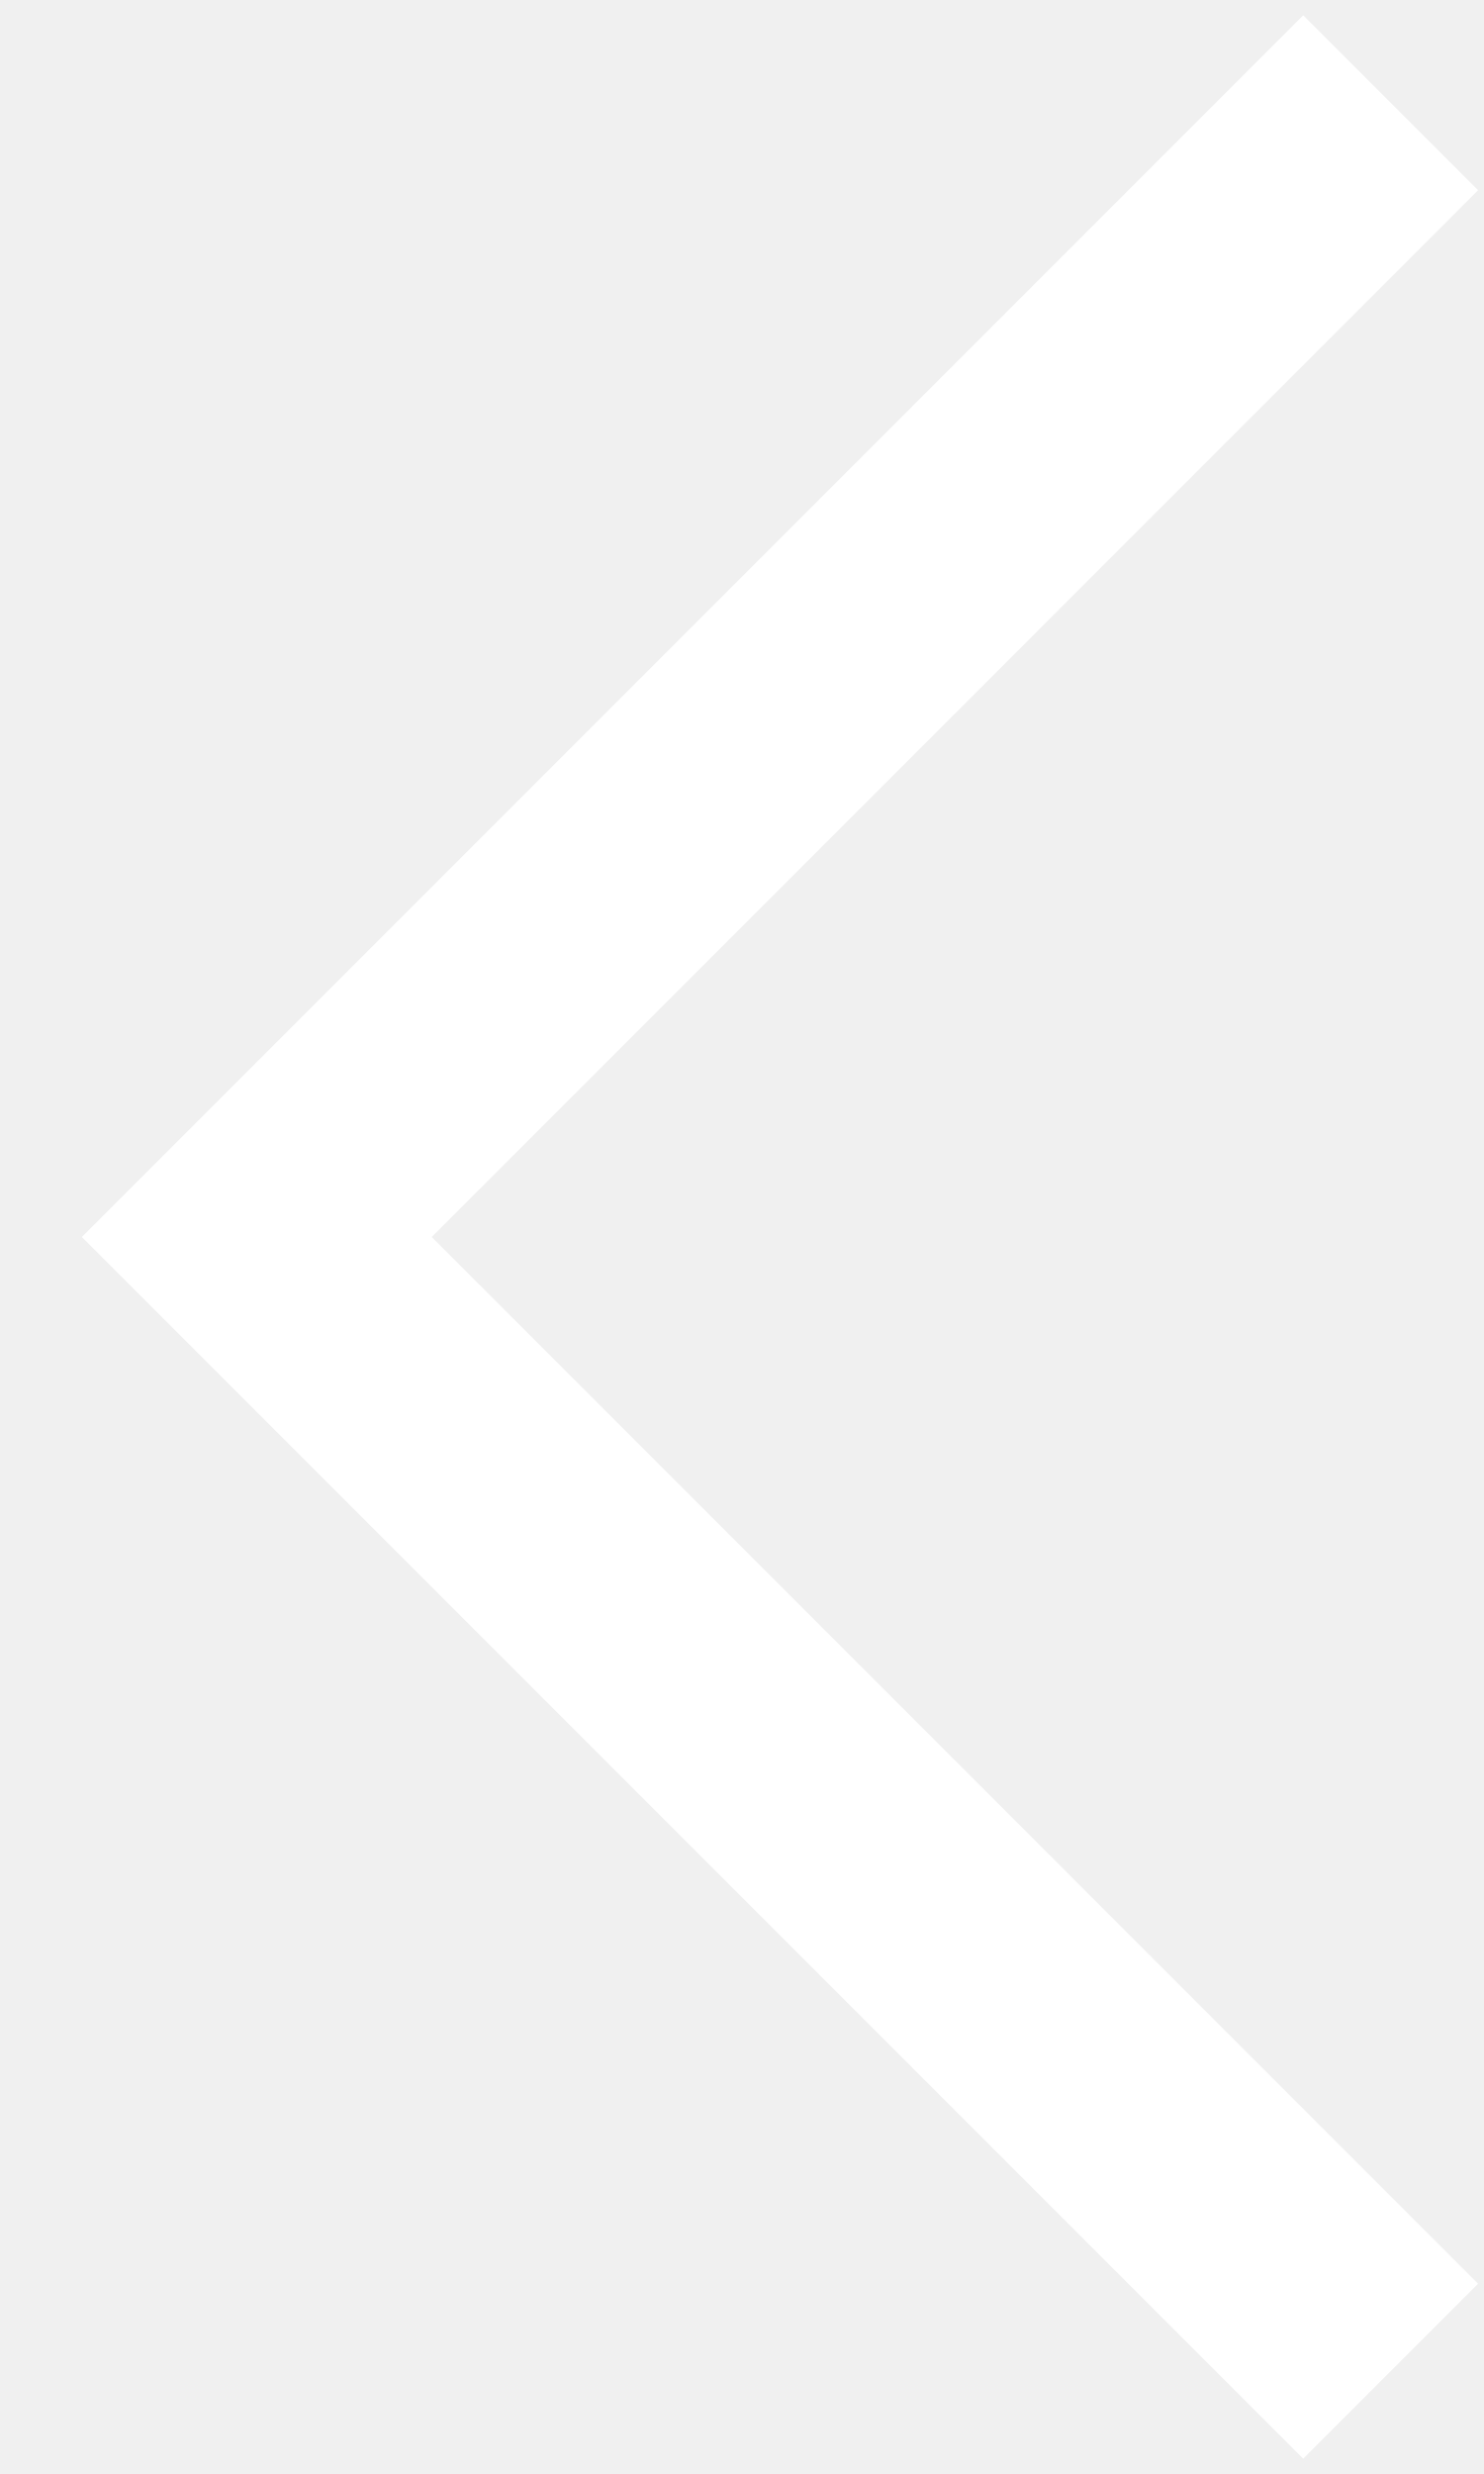
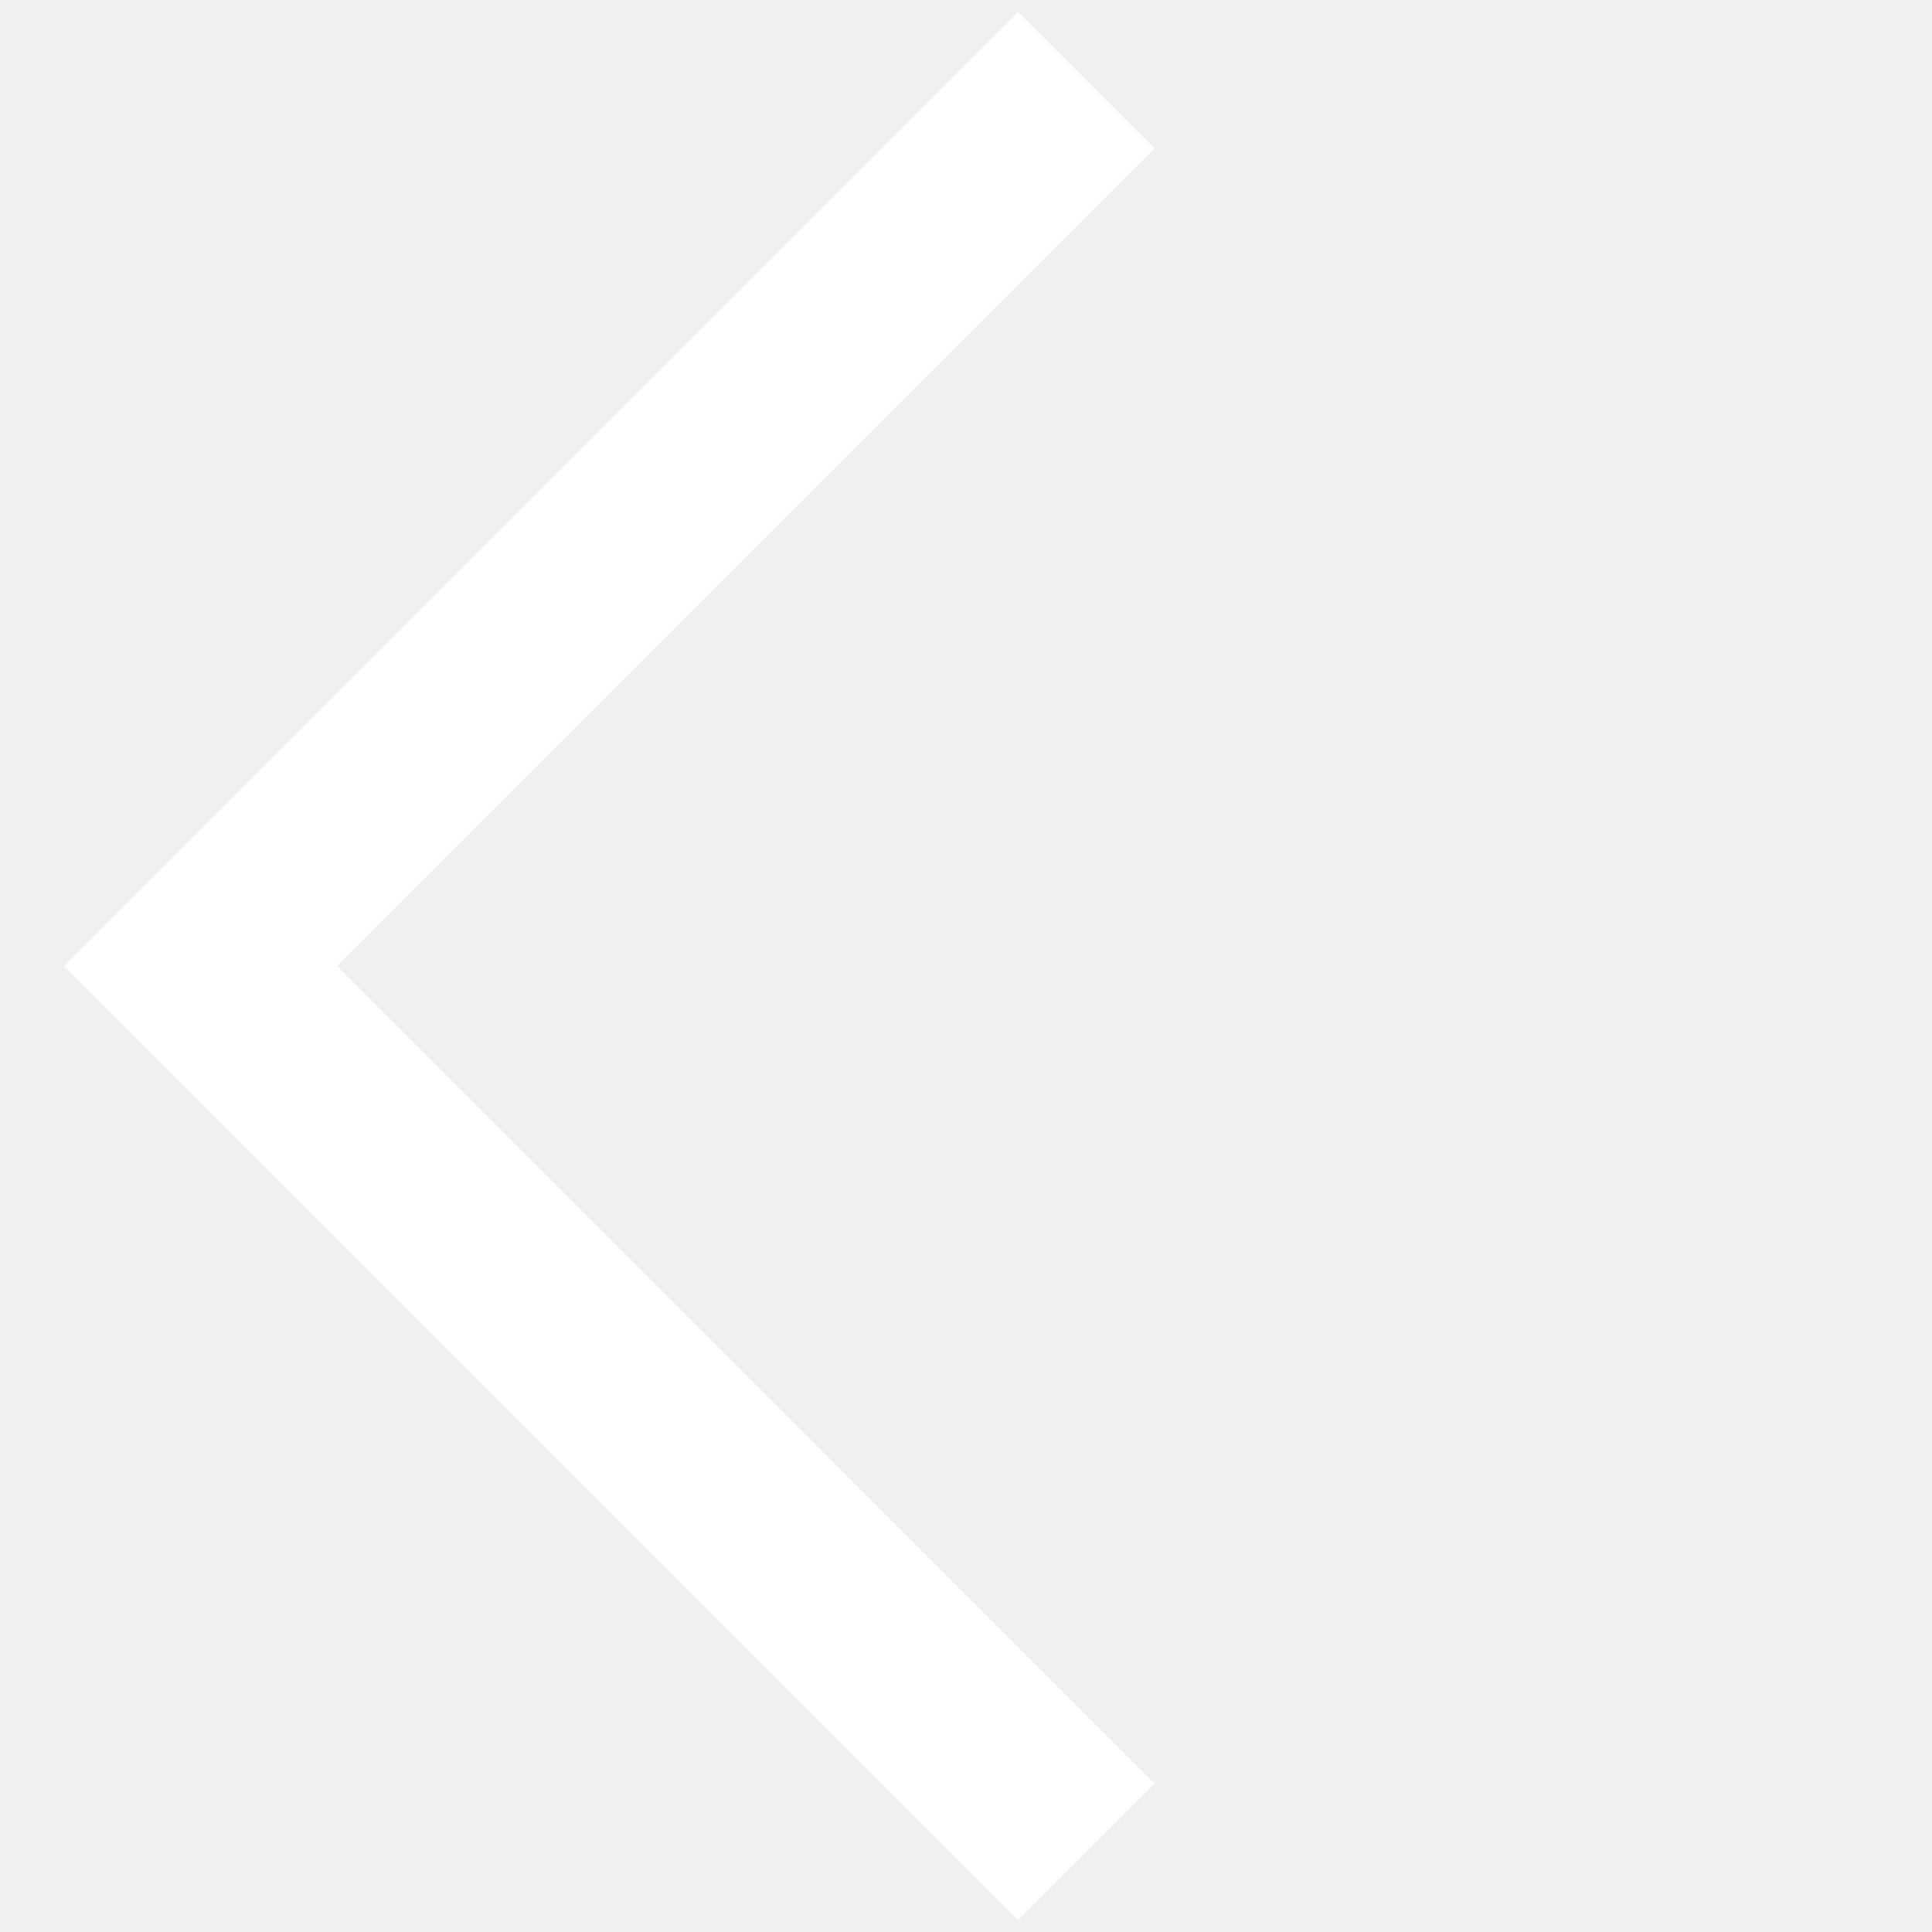
- <svg xmlns="http://www.w3.org/2000/svg" width="12" height="20" fill="none">
+ <svg xmlns="http://www.w3.org/2000/svg" width="20" height="20" fill="none">
  <path fill="#fff" fill-rule="evenodd" d="M.662 10 10.538.124l1.414 1.414L3.491 10l8.461 8.462-1.414 1.414L.662 10Z" clip-rule="evenodd" />
</svg>
